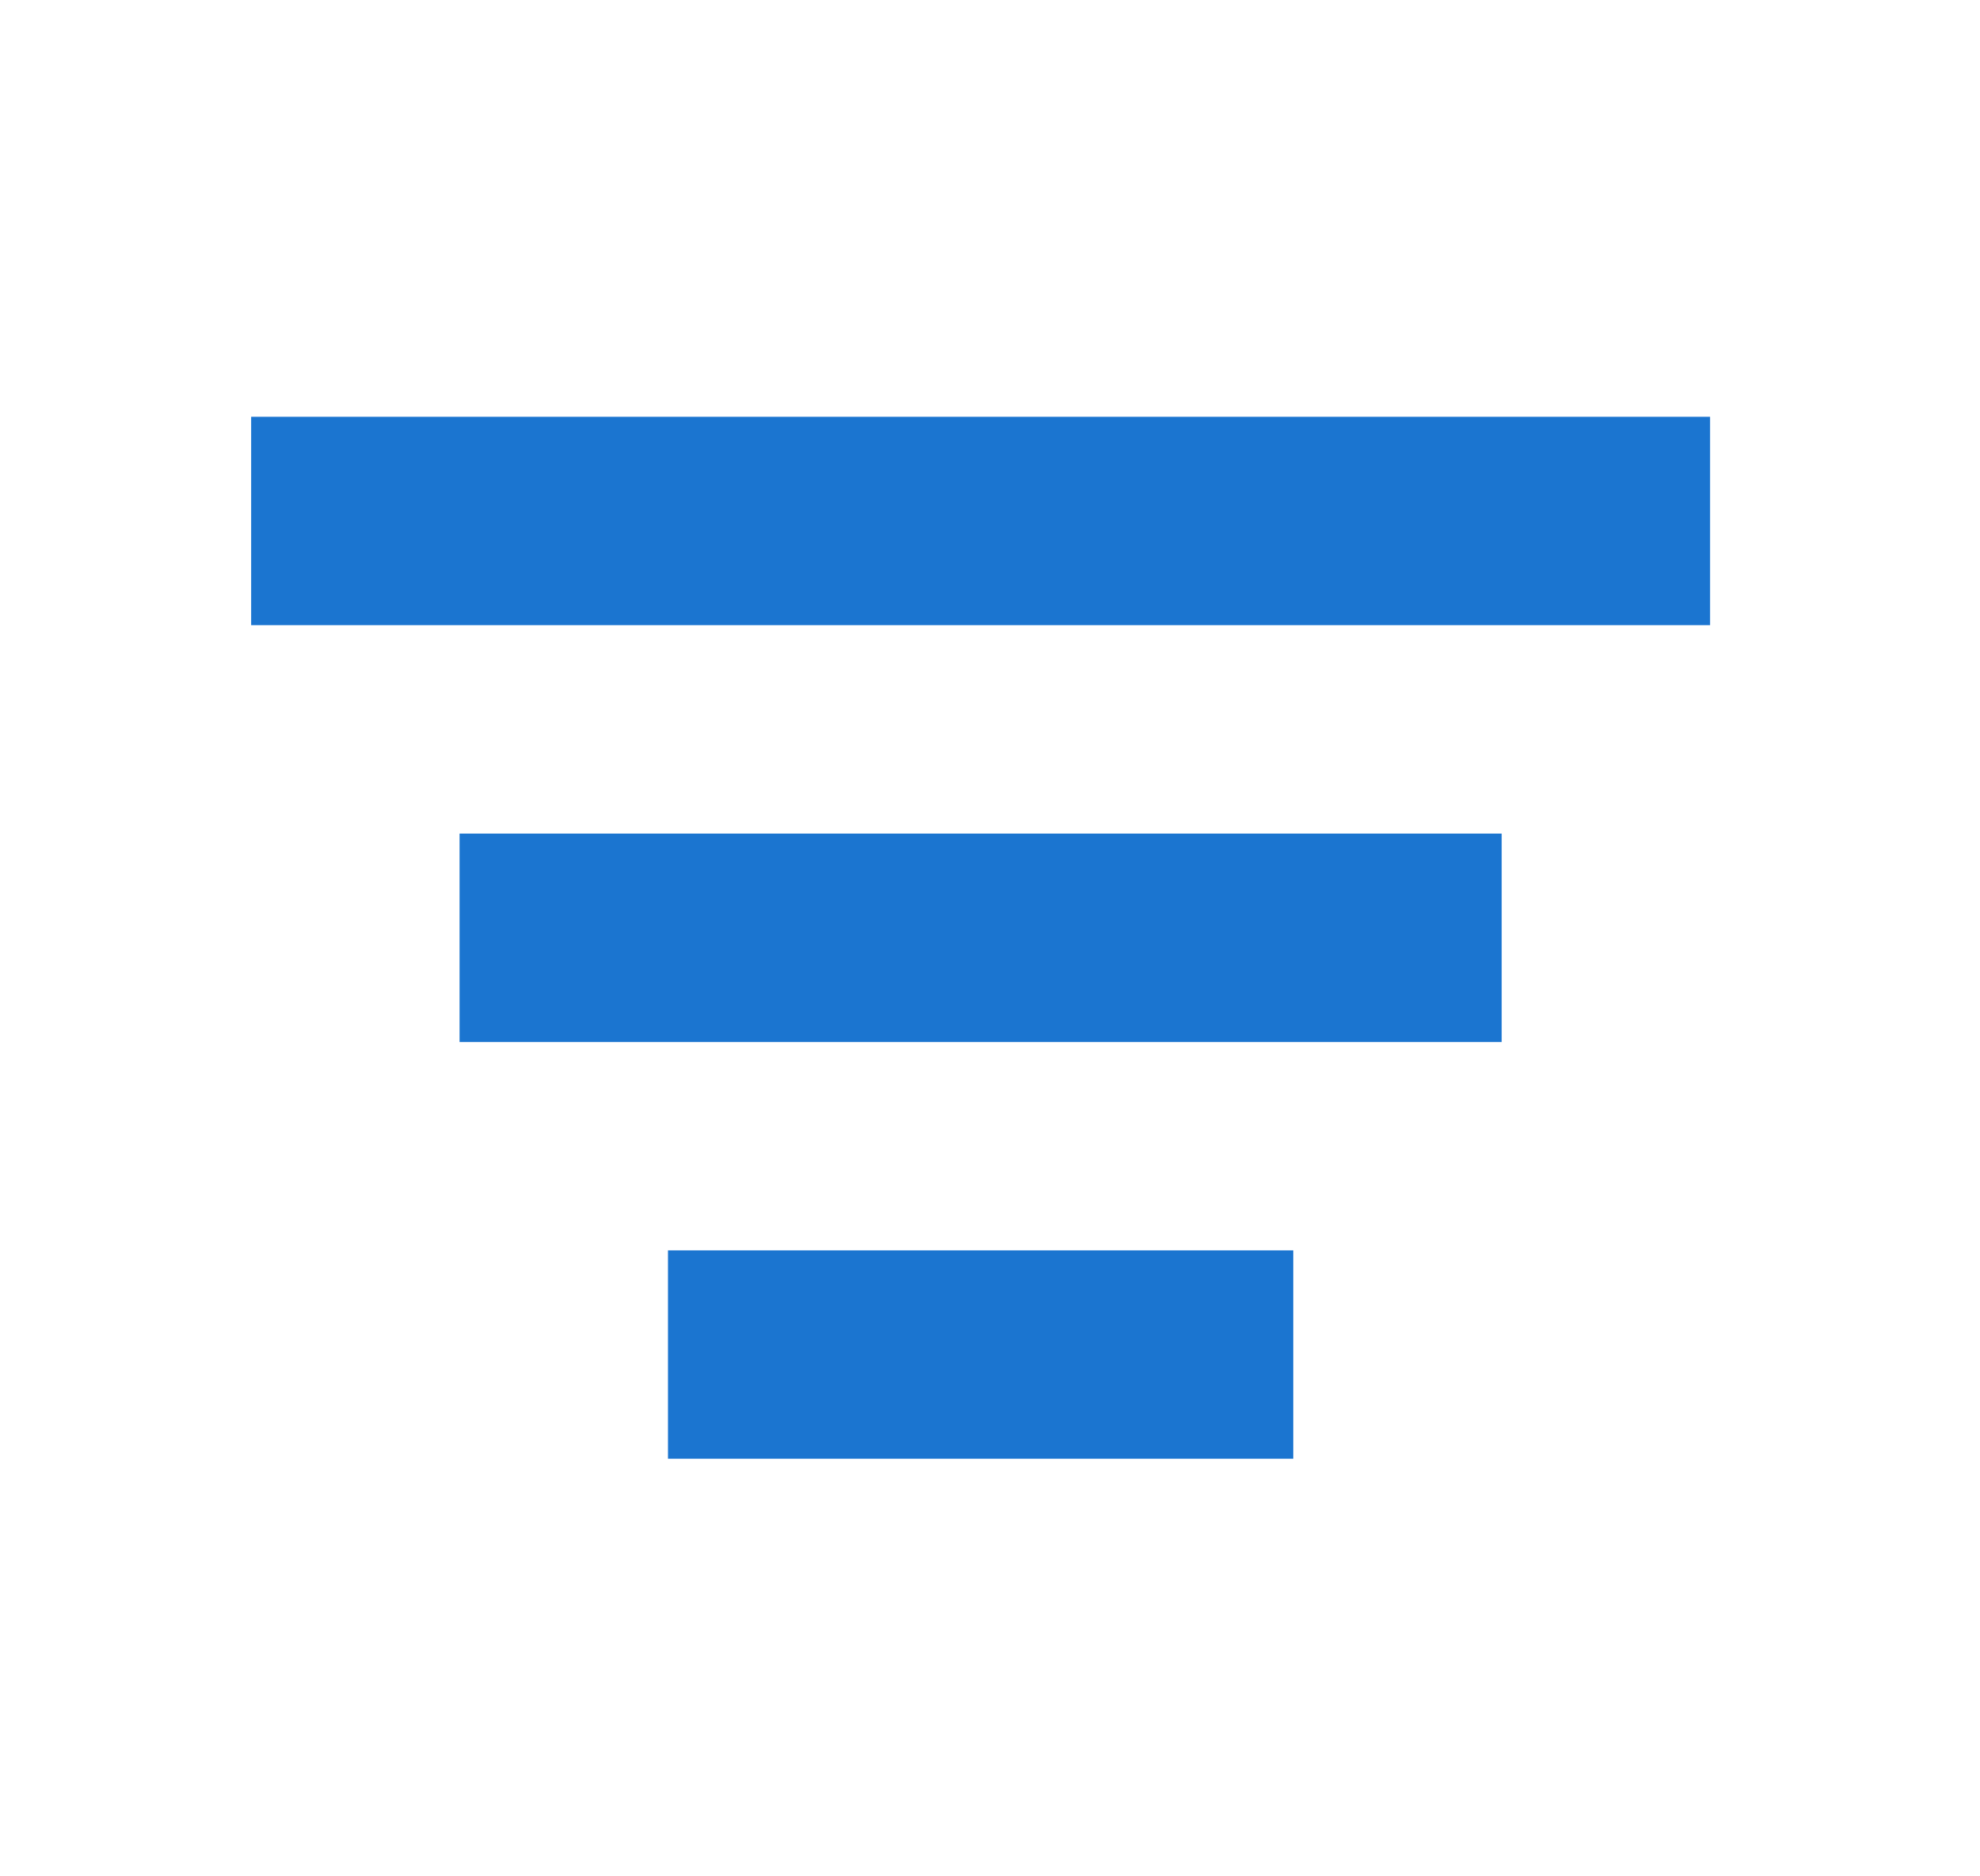
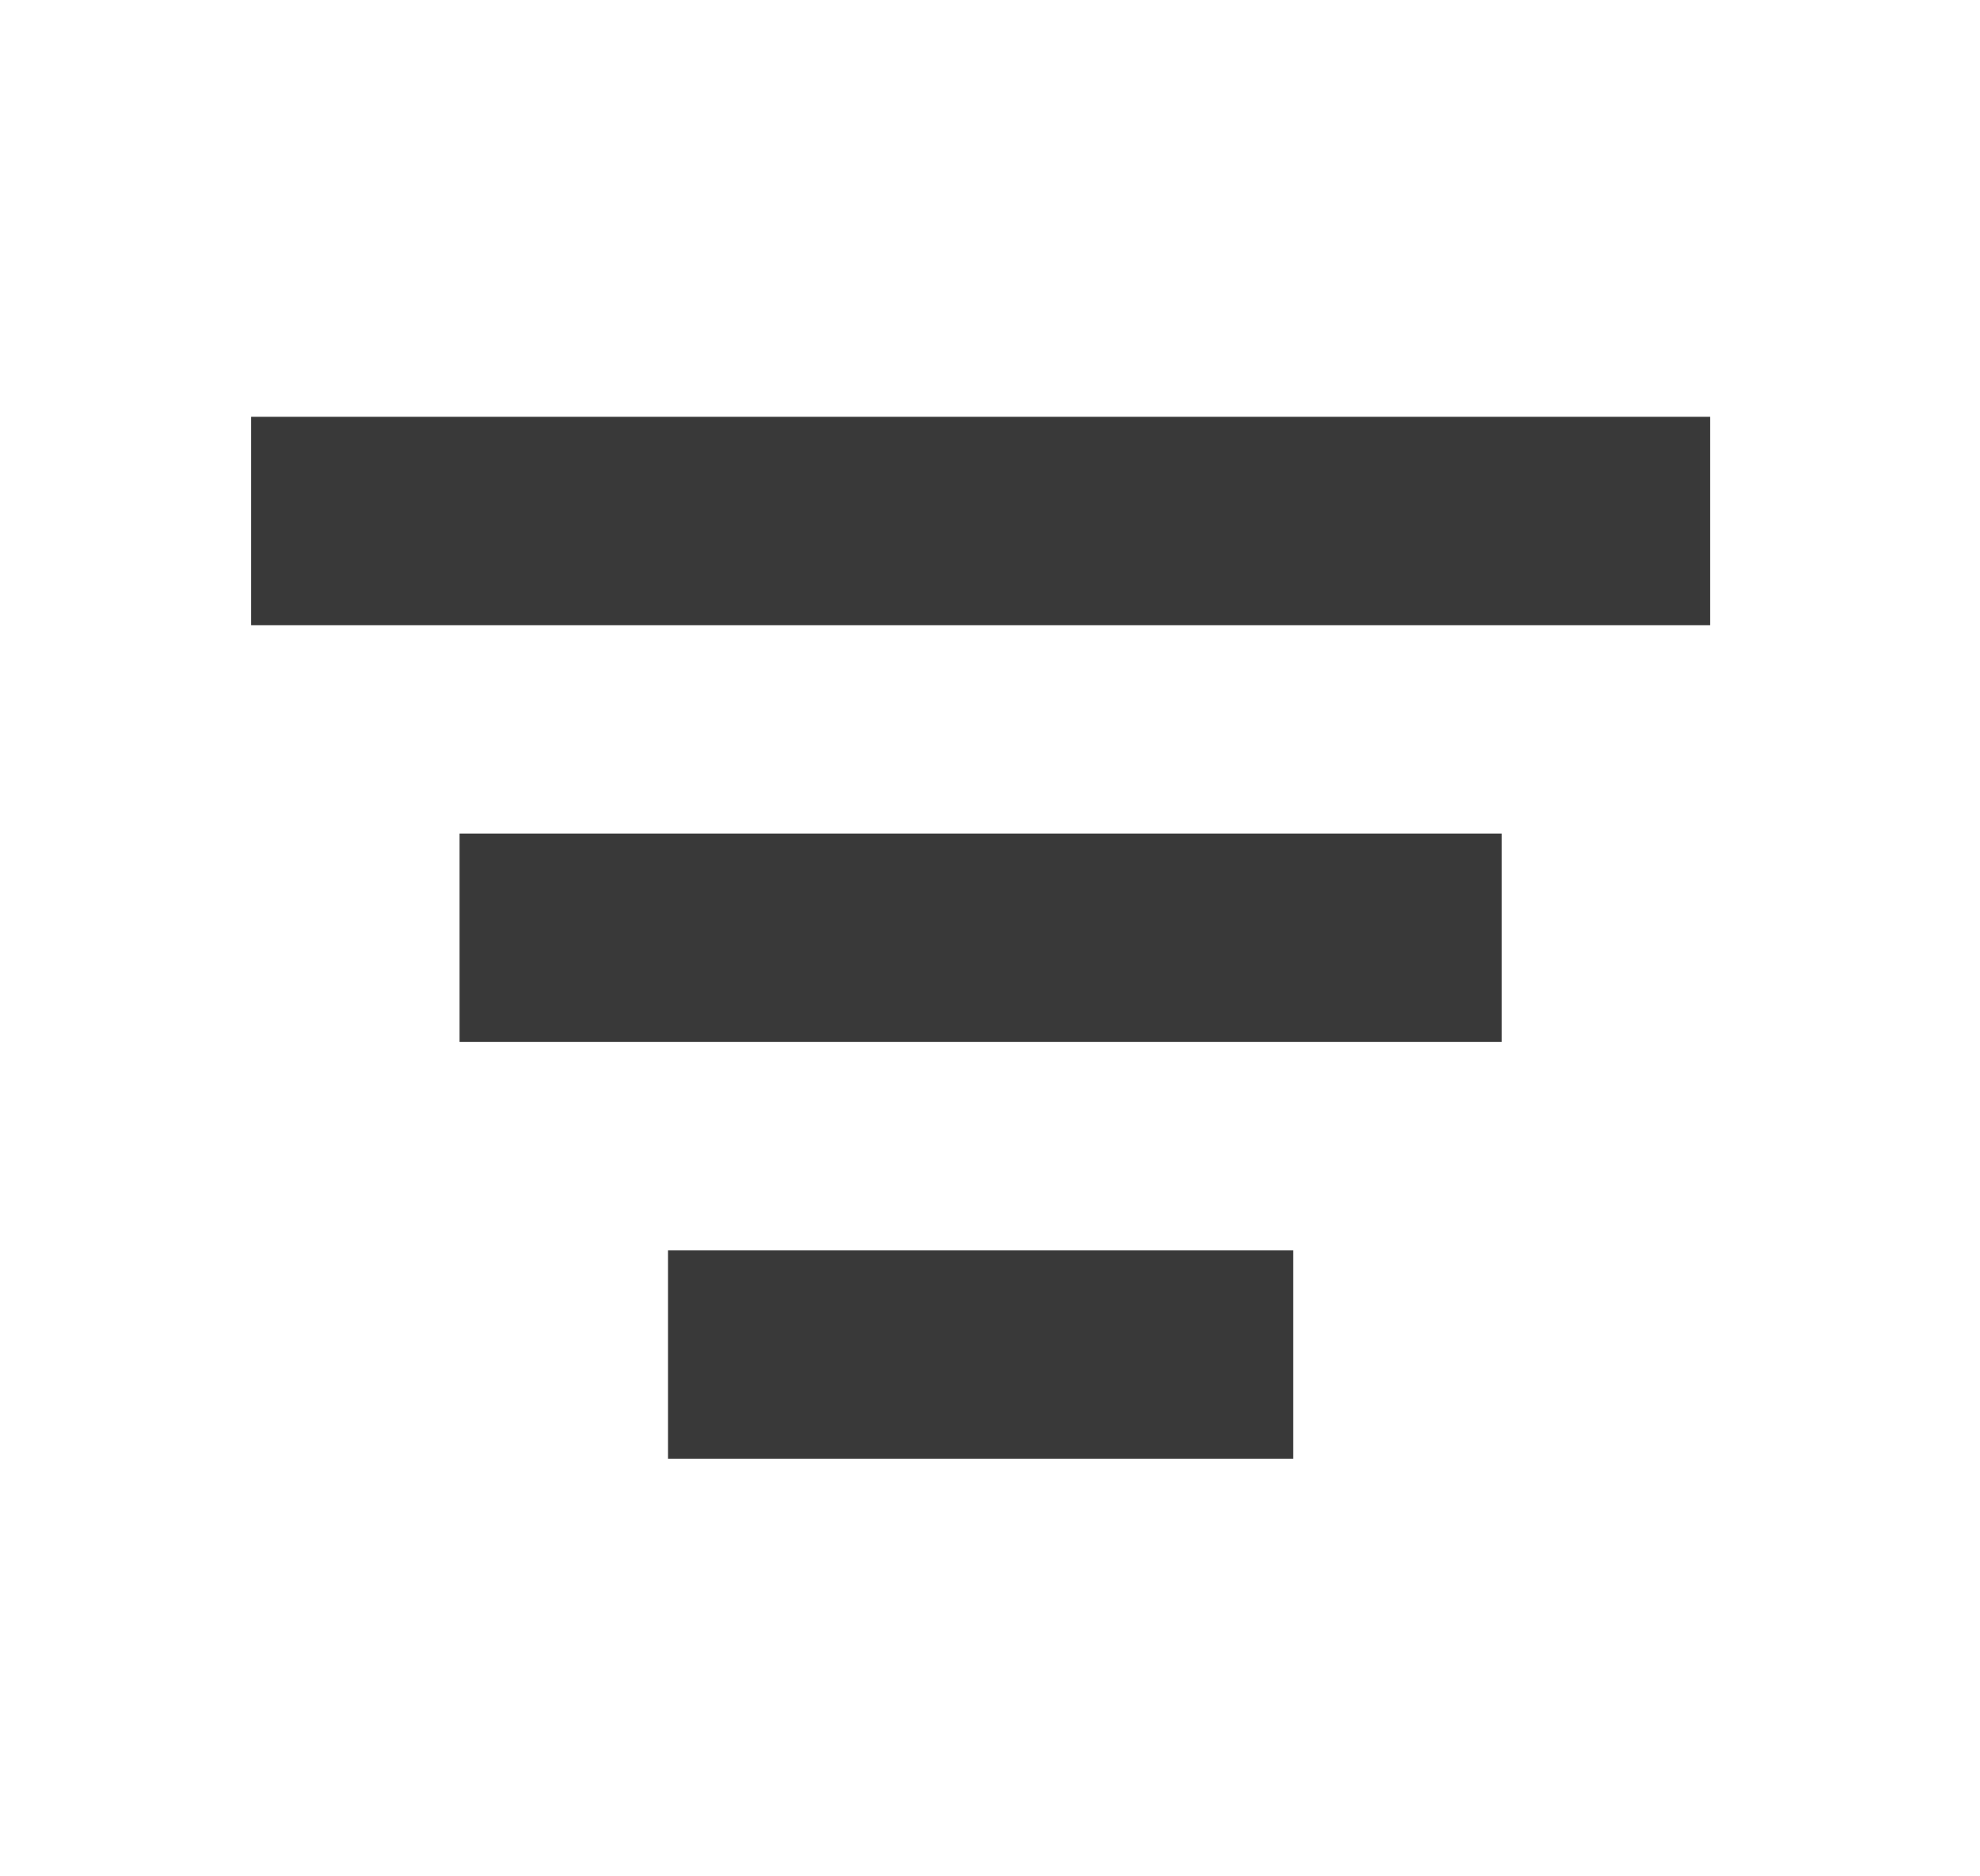
<svg xmlns="http://www.w3.org/2000/svg" width="19" height="18" viewBox="0 0 19 18" fill="none">
-   <path d="M2.41 4H16.41V6H2.41V4ZM4.41 8H14.41V10H4.41V8ZM12.41 12H6.41V14H12.41V12Z" fill="#1B75D0" />
+   <path d="M2.41 4H16.41V6H2.41V4ZM4.41 8H14.41V10H4.41V8ZM12.41 12H6.41V14H12.41V12Z" fill="#393939" />
</svg>
